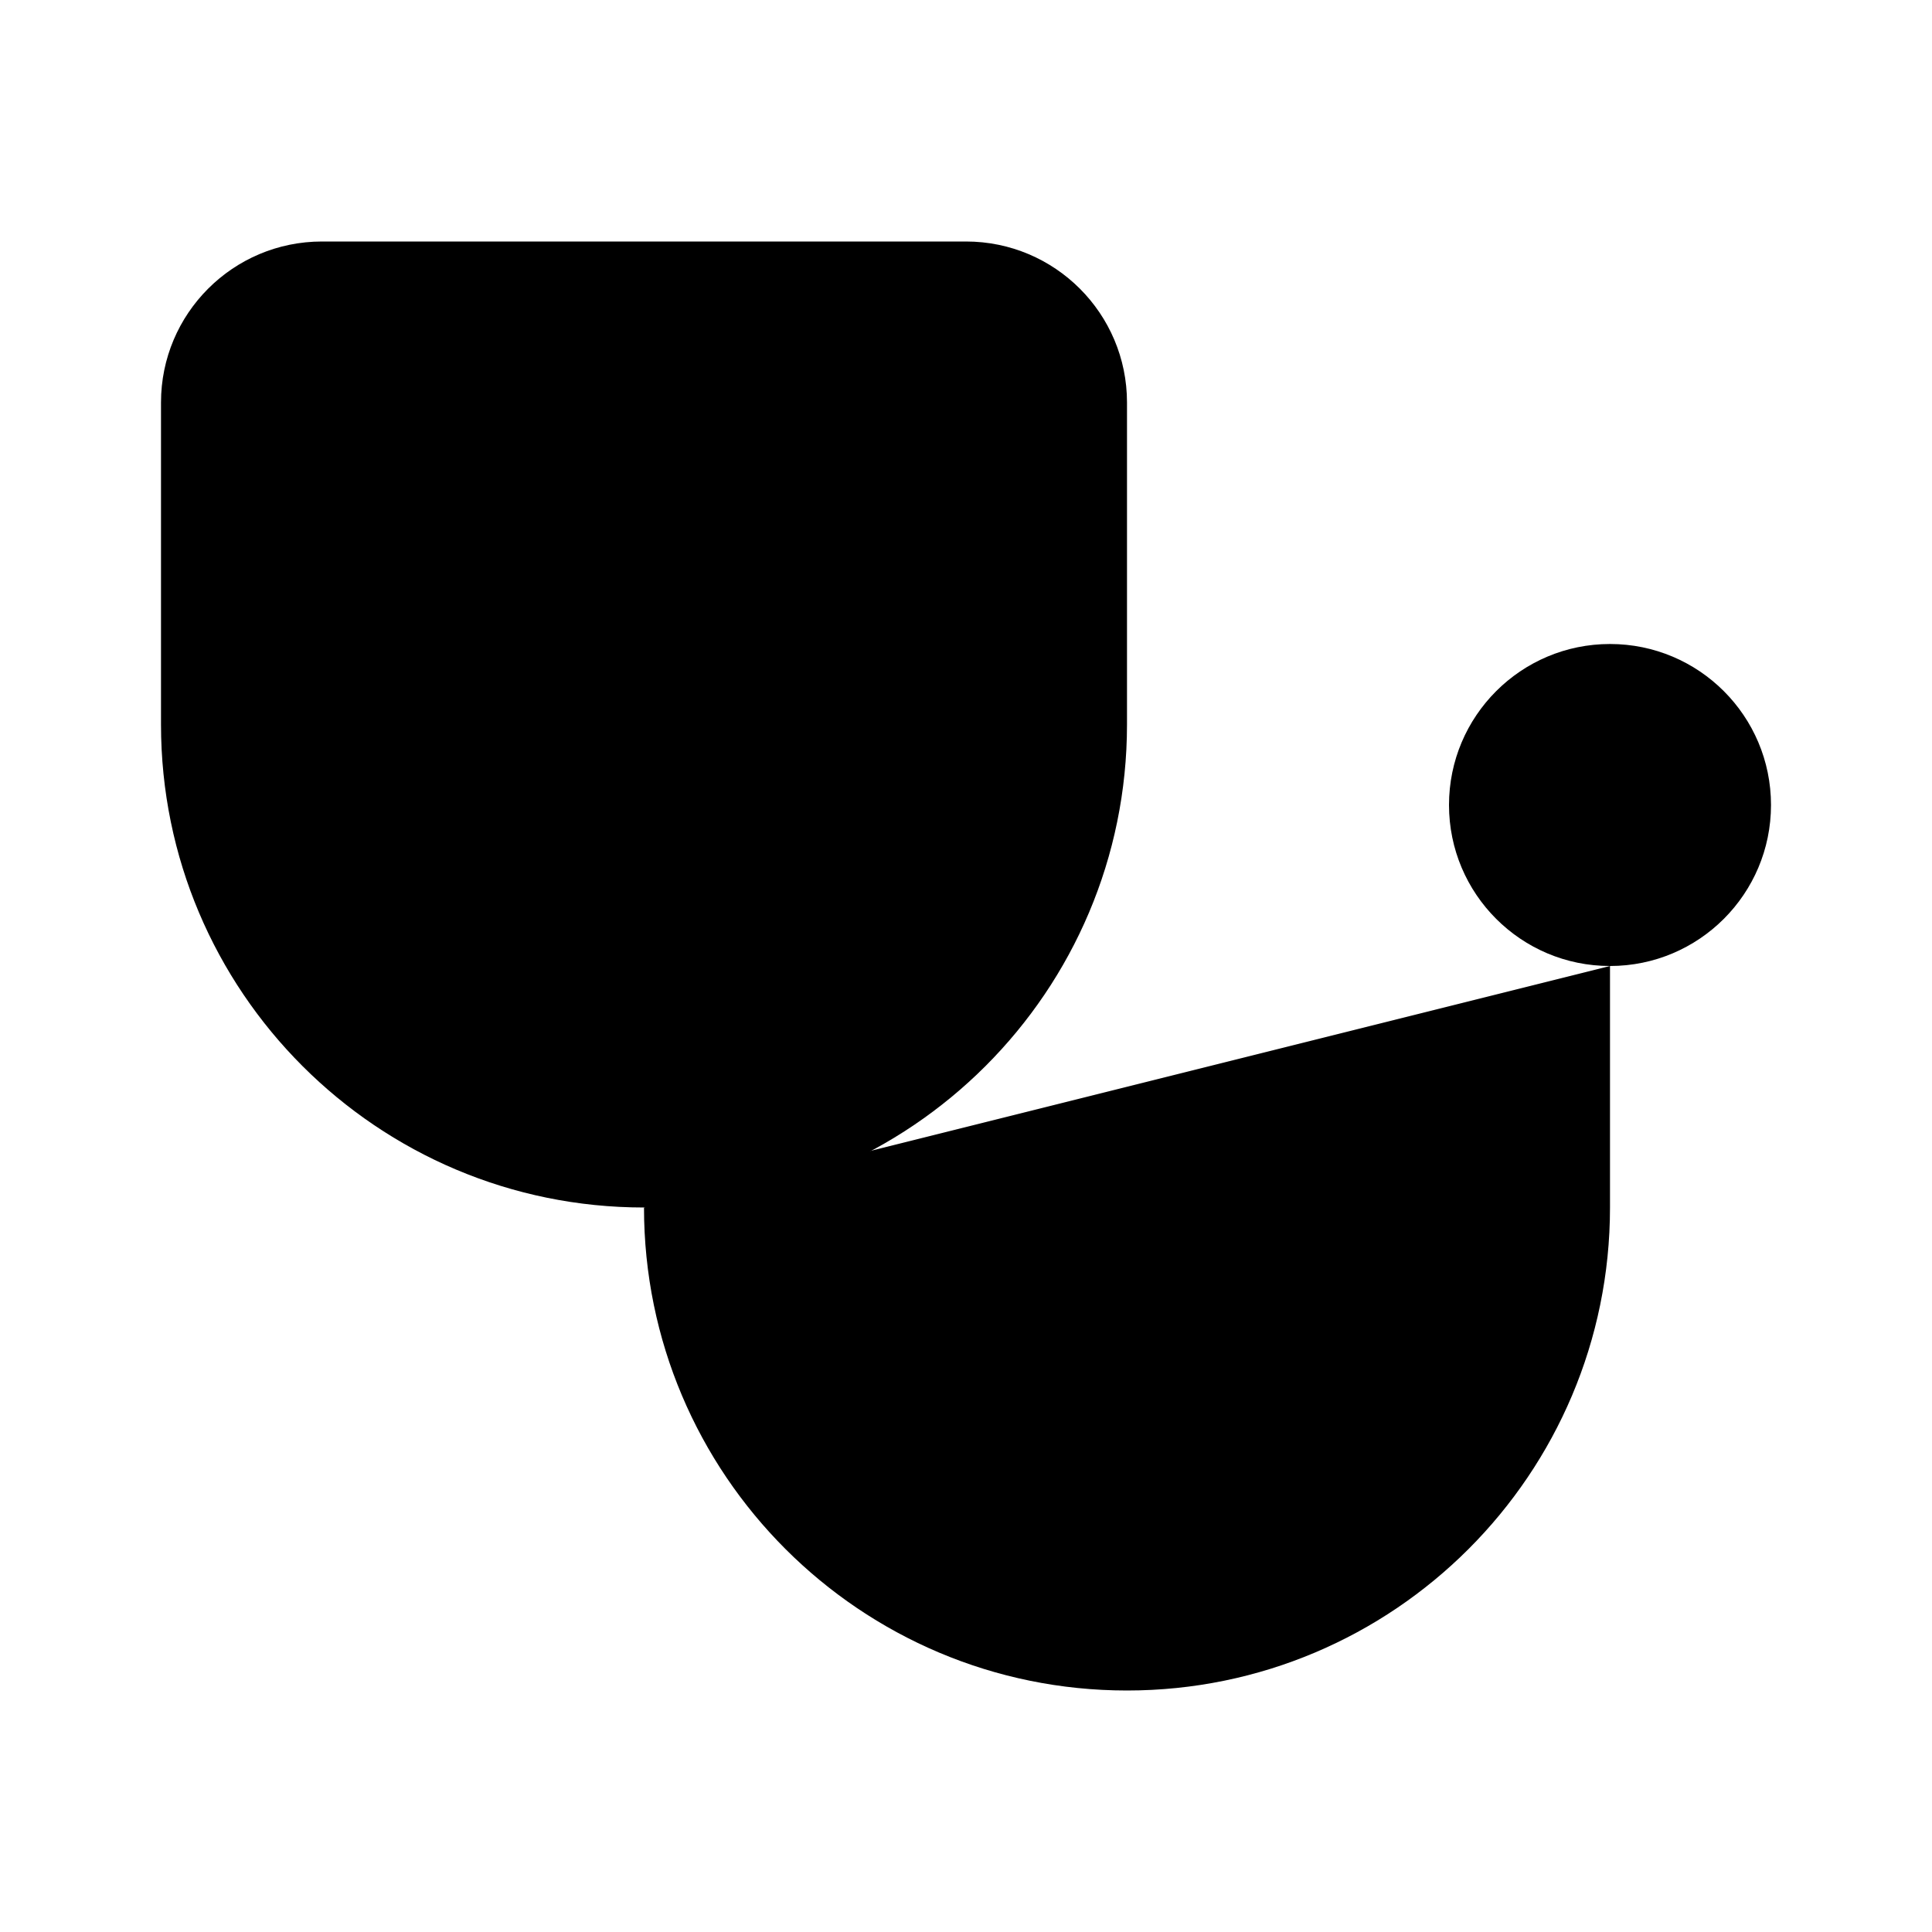
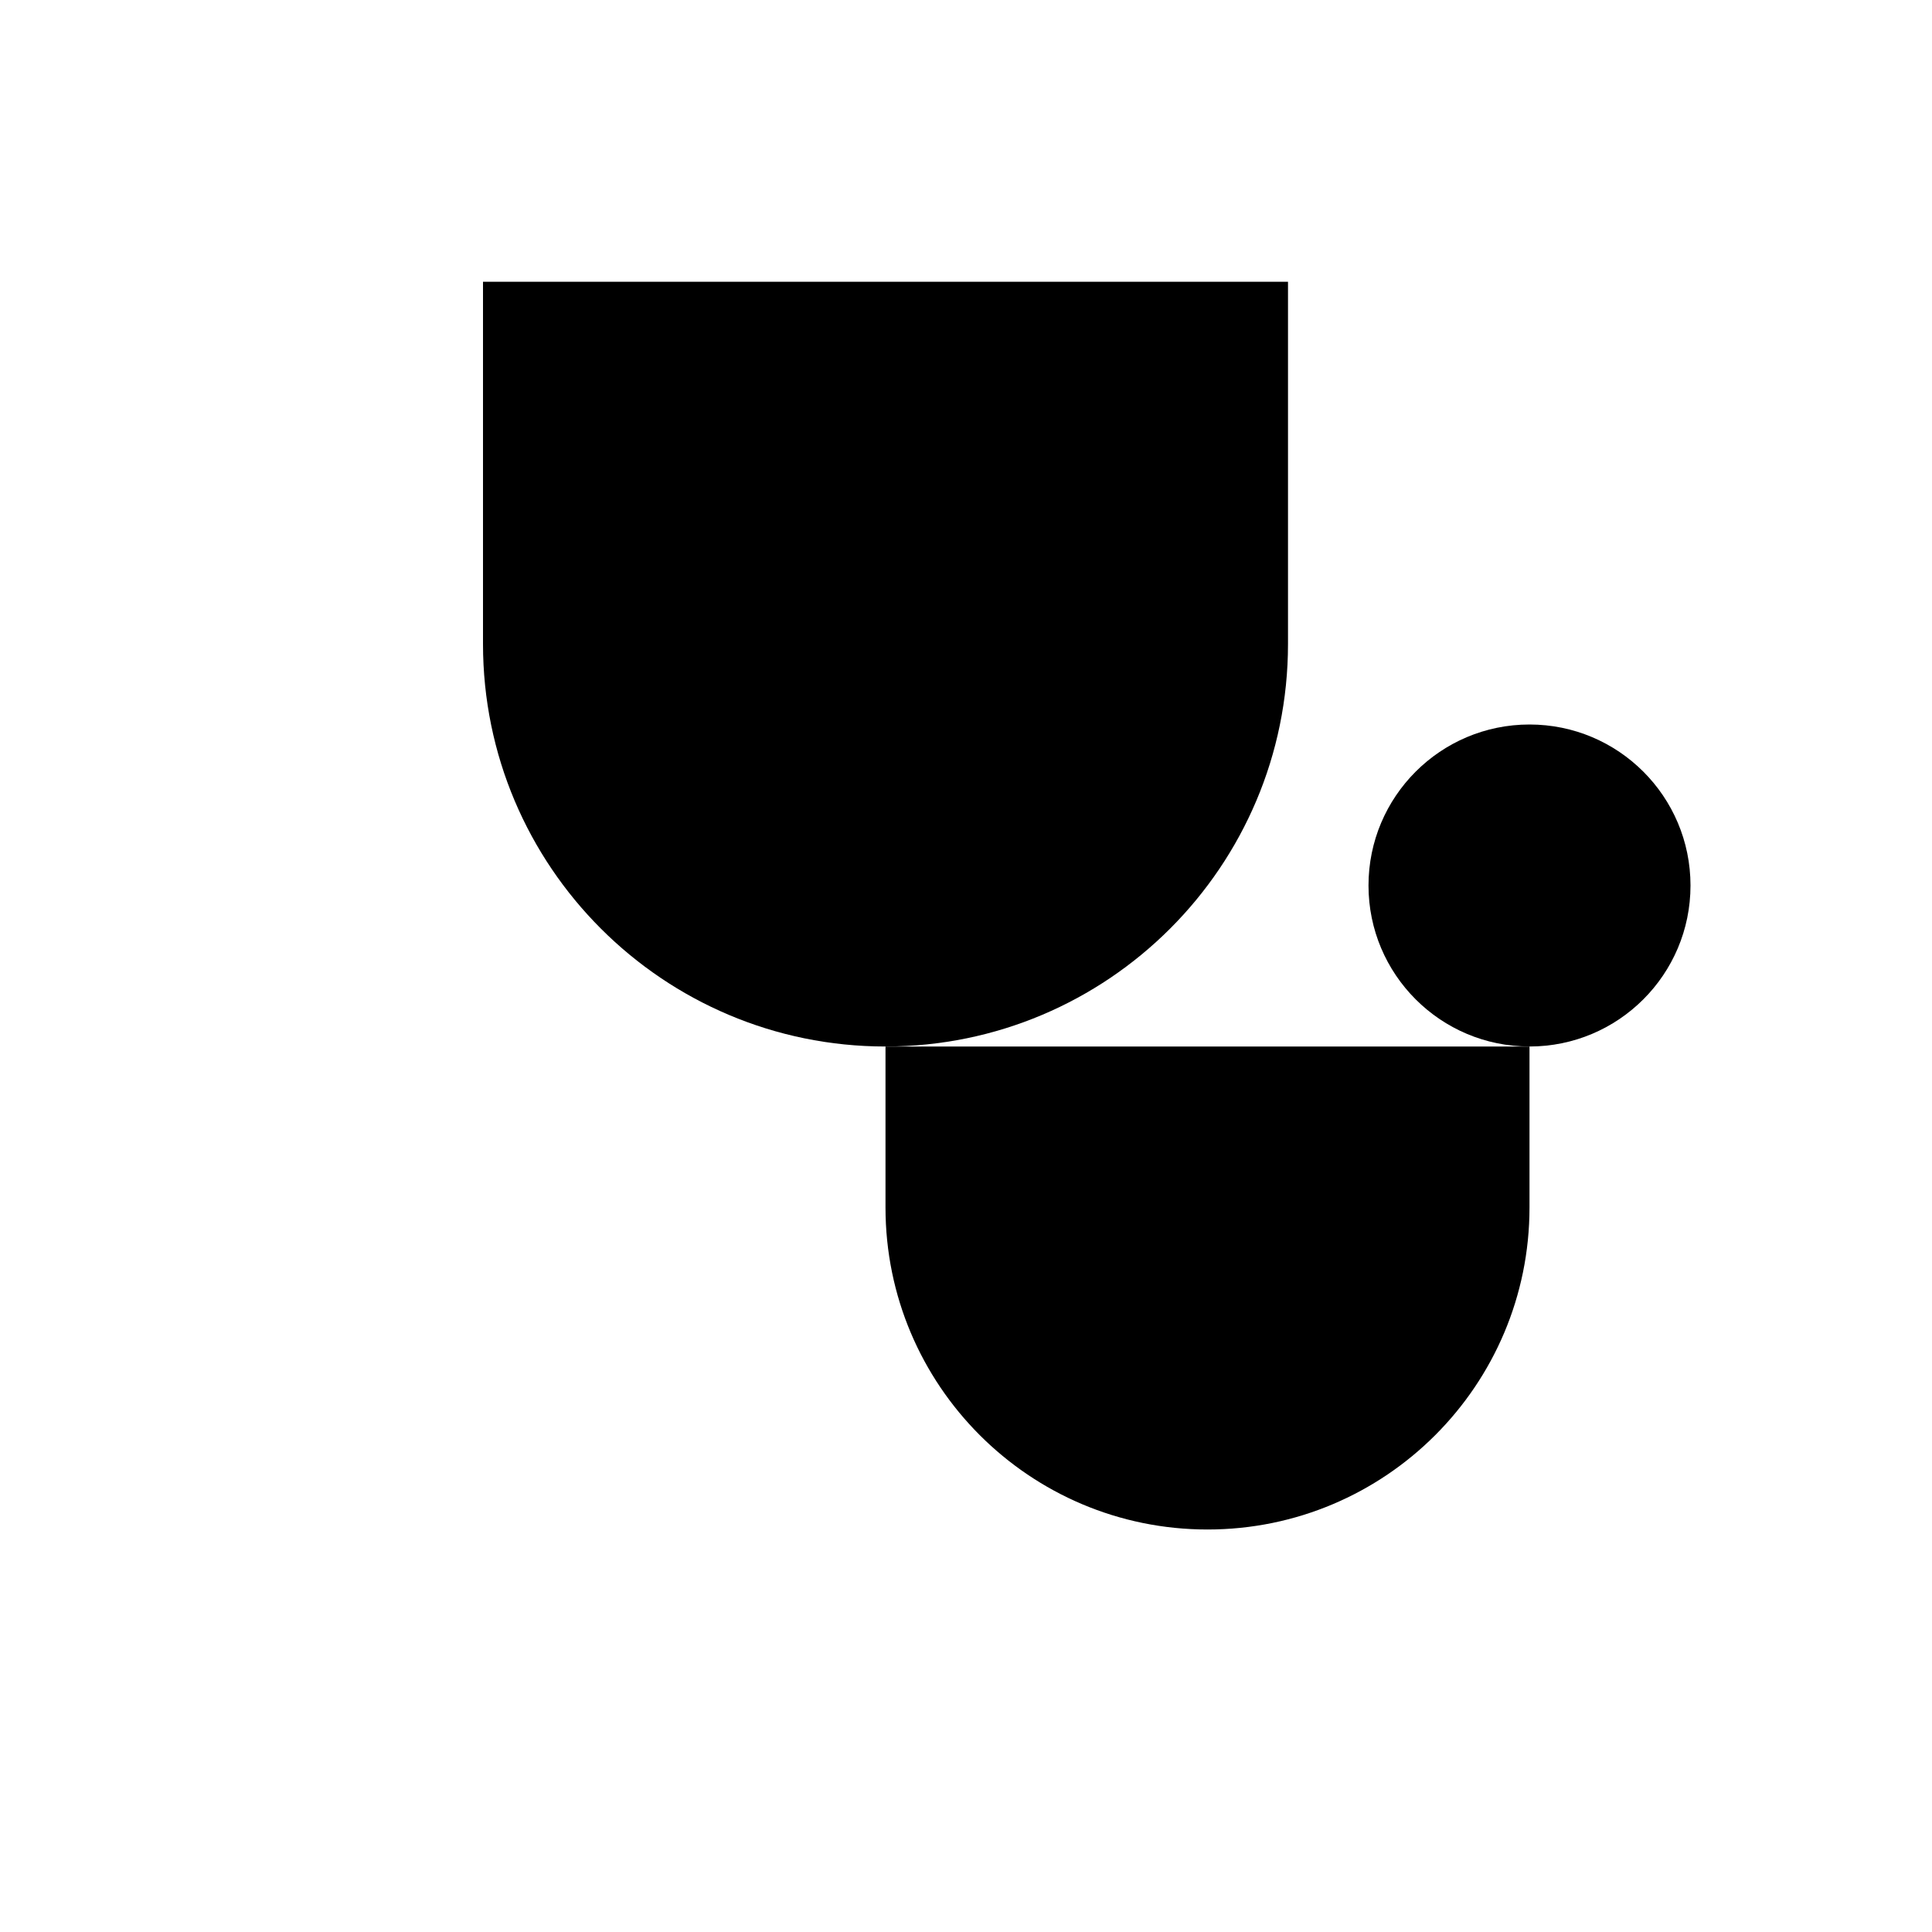
<svg xmlns="http://www.w3.org/2000/svg" viewBox="0 0 24 24">
-   <path d="M11 2v2" />
-   <path d="M5 2v2" />
-   <path d="M5 3H4a2 2 0 0 0-2 2v4a6 6 0 0 0 12 0V5a2 2 0 0 0-2-2h-1" />
-   <path d="M8 15a6 6 0 0 0 12 0v-3" />
-   <circle cx="20" cy="10" r="2" />
+   <path d="M6 3.5V8a5 5 0 0 0 10 0V3.5" />
+   <path d="M4.5 3.5h3M14.5 3.5h3" />
+   <path d="M11 13v2a4 4 0 0 0 8 0v-2" />
+   <circle cx="19" cy="11" r="2" />
</svg>
